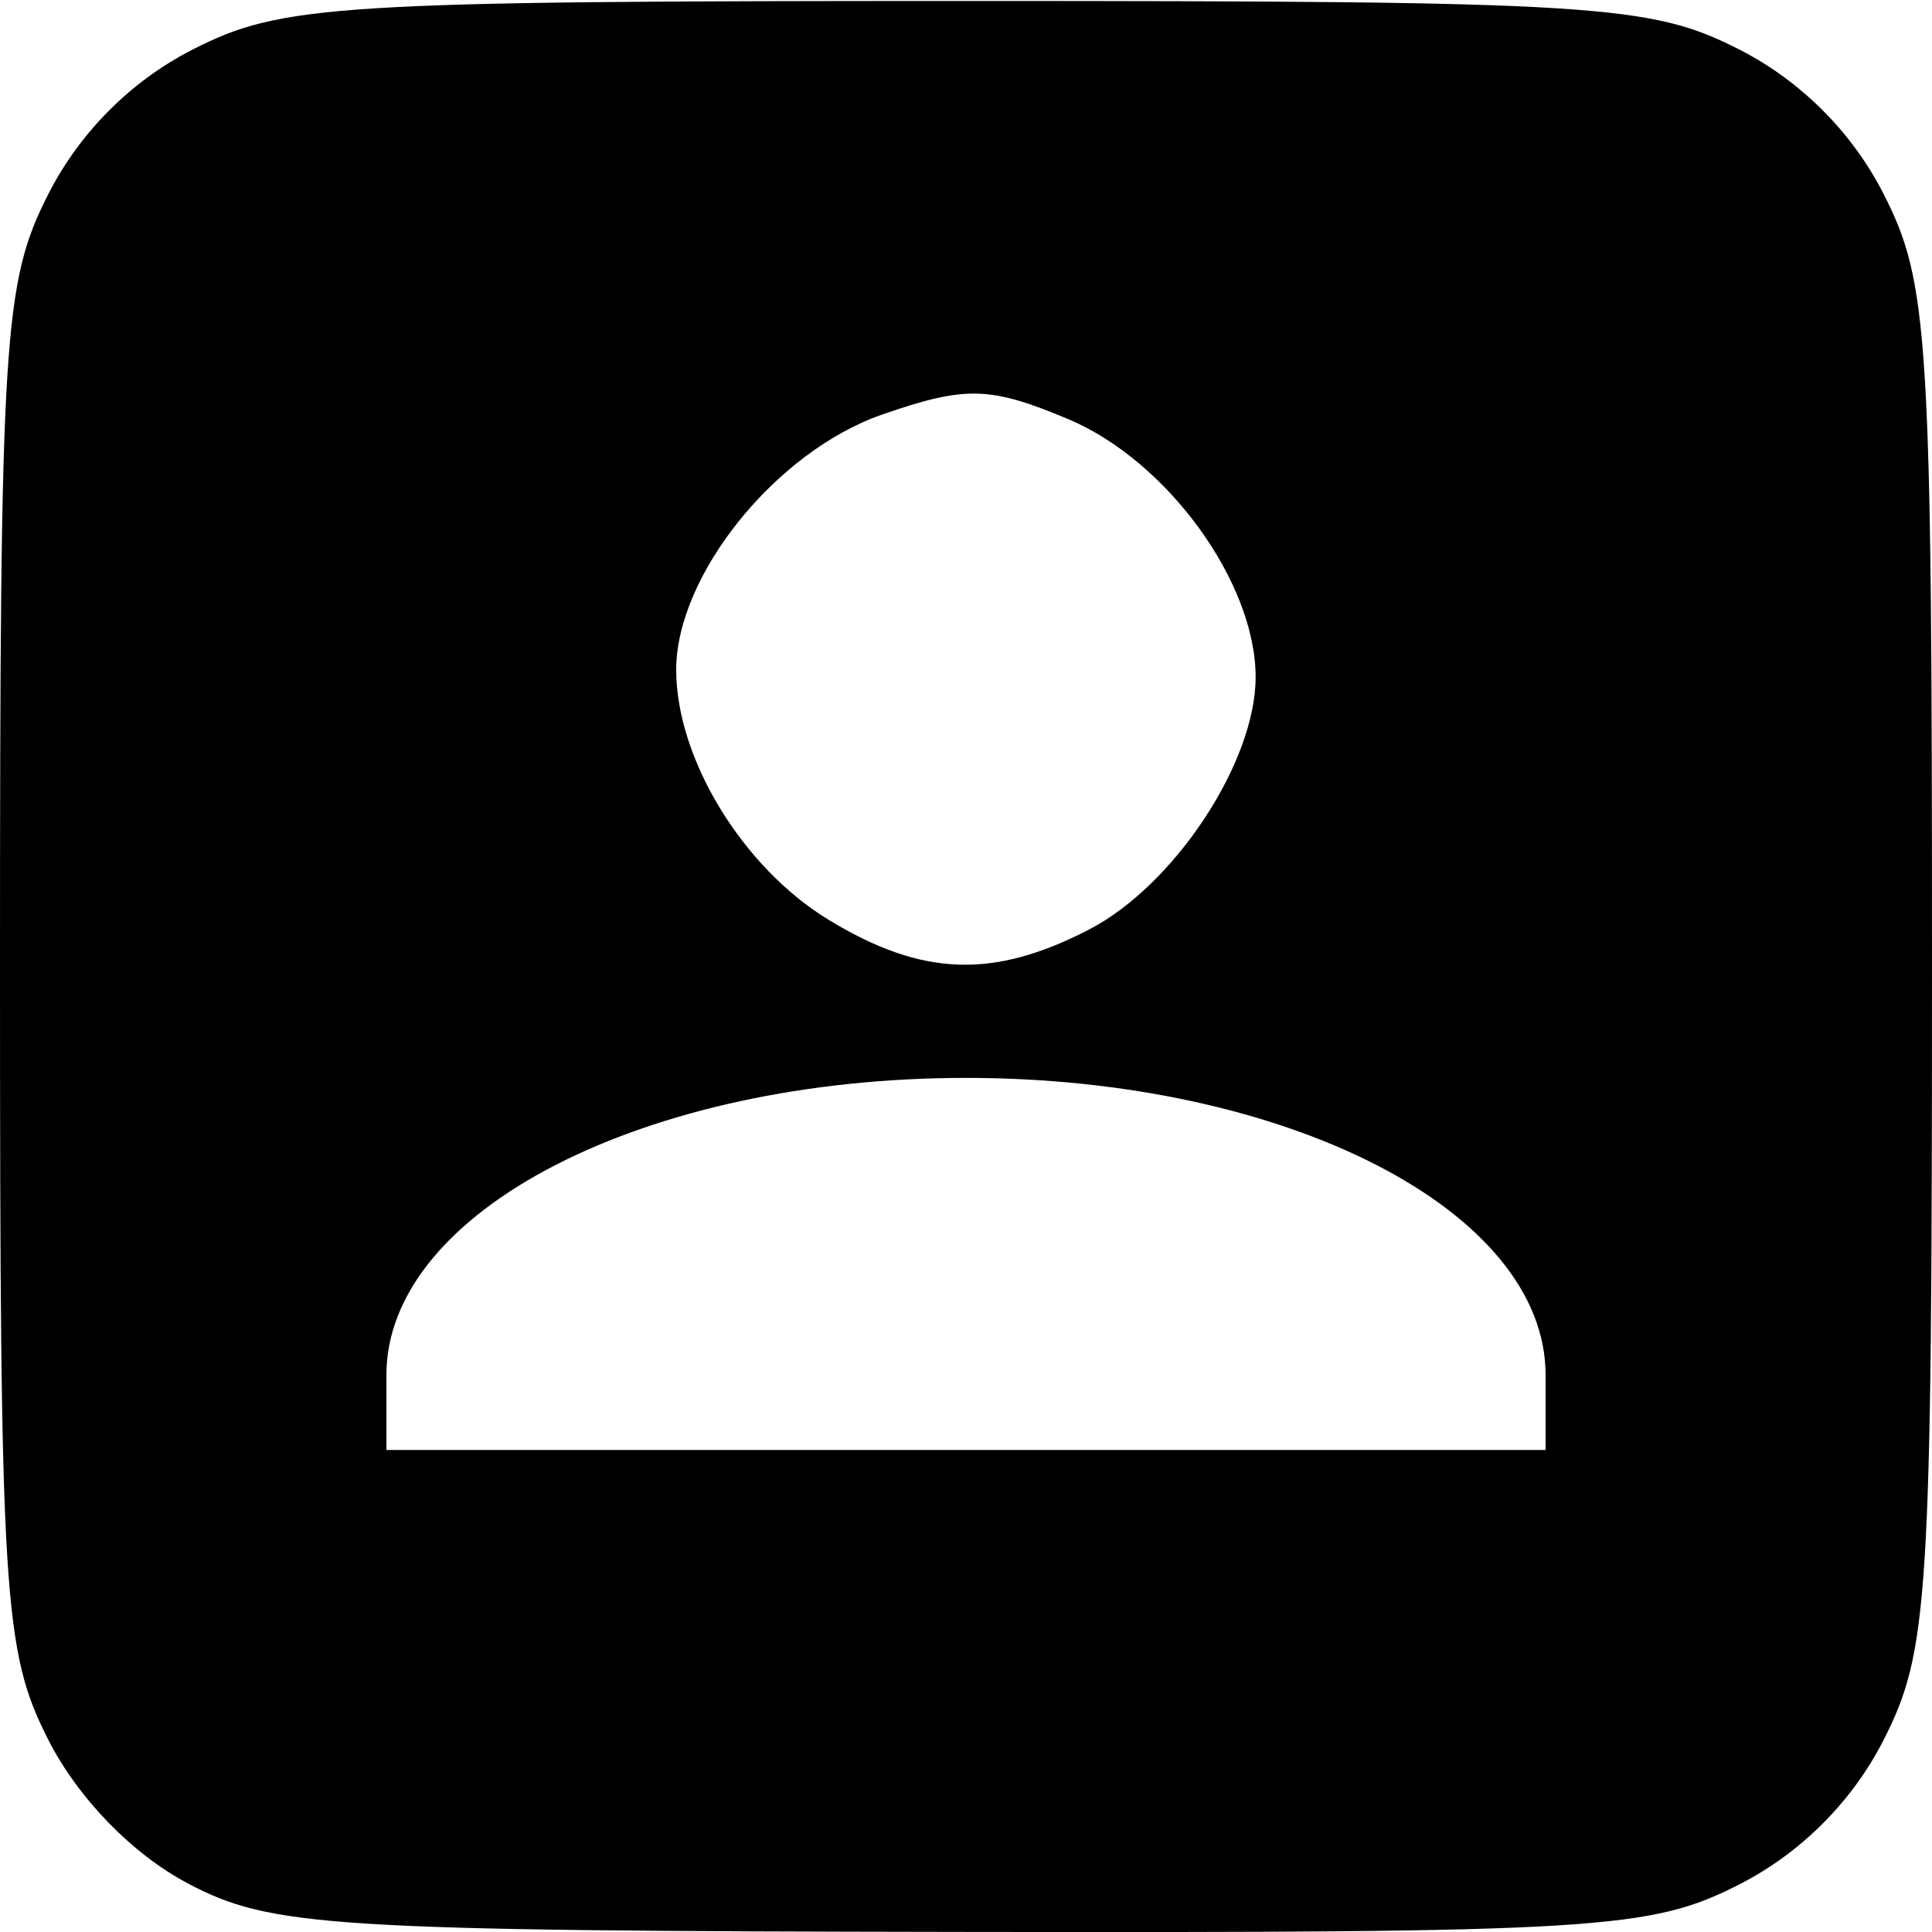
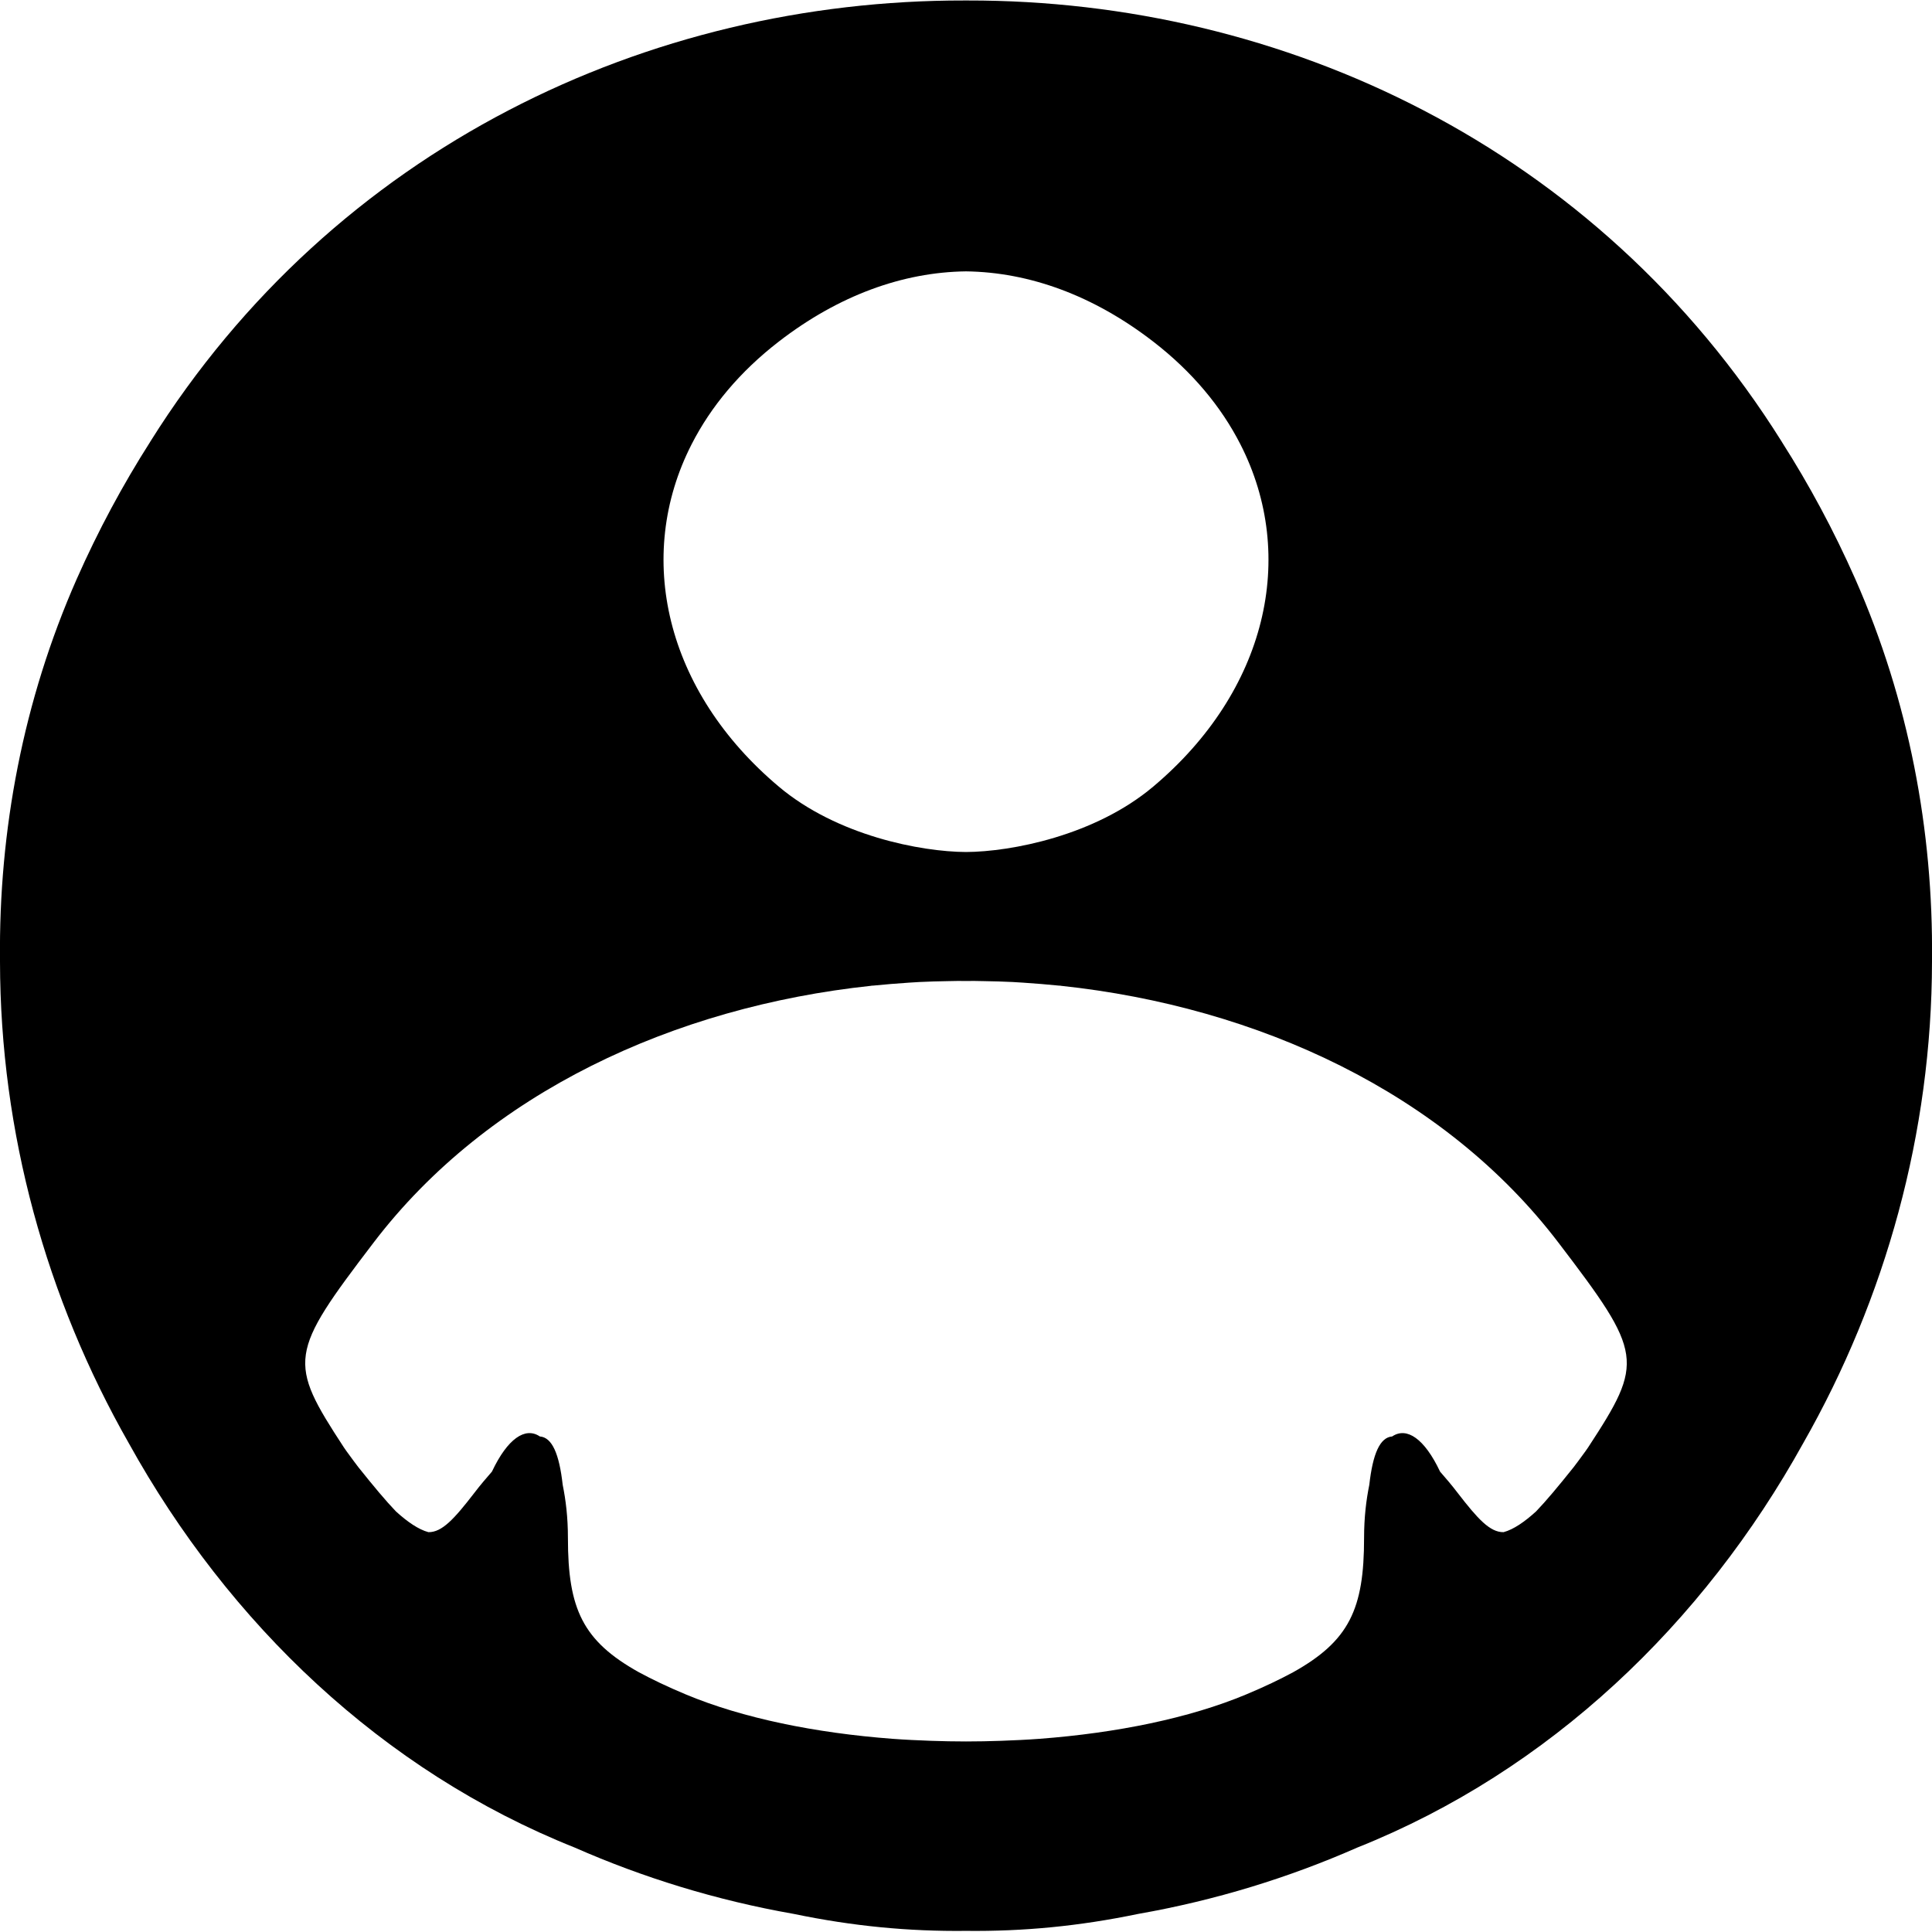
<svg xmlns="http://www.w3.org/2000/svg" width="24" height="24" viewBox="0 0 24 24">
-   <path fill="black" d="M 2.328,23.393 C 1.643,23.031 0.972,22.341 0.603,21.618 0.041,20.516 0,19.859 0,12.012 0,4.161 0.041,3.507 0.604,2.404 0.993,1.642 1.63,1.004 2.392,0.616 3.496,0.053 4.149,0.012 12,0.012 c 7.851,0 8.504,0.041 9.608,0.604 0.762,0.389 1.399,1.026 1.788,1.788 C 23.959,3.507 24,4.161 24,12.012 c 0,7.851 -0.041,8.504 -0.604,9.608 -0.389,0.762 -1.026,1.399 -1.788,1.788 -1.106,0.564 -1.742,0.603 -9.671,0.591 -7.856,-0.012 -8.57,-0.057 -9.609,-0.605 z M 19.2,17.082 c 0,-2.043 -3.215,-3.692 -7.2,-3.692 C 8.015,13.39 4.8,15.039 4.8,17.082 v 0.93 h 7.2 7.2 z m -5.672,-5.535 c 1.06,-0.548 2.07,-2.078 2.07,-3.135 0,-1.178 -1.098,-2.689 -2.329,-3.206 -0.973,-0.408 -1.273,-0.416 -2.309,-0.057 -1.319,0.457 -2.56,1.995 -2.56,3.172 0,1.101 0.823,2.453 1.89,3.103 1.16,0.707 2.044,0.741 3.239,0.123 z" />
+   <path fill="black" d="M 11.977 0.006 C 8.063 0.001 4.16 1.827 1.867 5.486 C 1.866 5.488 1.866 5.489 1.865 5.49 C 1.527 6.02 1.221 6.587 0.953 7.193 C 0.287 8.703 -0.016 10.317 0 11.922 C 3.8964042e-05 11.926 -4.2725356e-05 11.93 0 11.934 C 7.7663428e-07 11.938 -5.9616601e-06 11.943 0 11.947 C 0.003 14.07 0.575 16.129 1.6 17.928 C 2.841 20.168 4.752 21.999 7.139 22.951 C 7.989 23.325 8.898 23.606 9.859 23.775 C 10.596 23.928 11.287 23.994 12 23.986 C 12.713 23.994 13.404 23.928 14.141 23.775 C 15.102 23.606 16.011 23.325 16.861 22.951 C 19.248 21.999 21.159 20.168 22.4 17.928 C 23.425 16.129 23.997 14.07 24 11.947 C 24 11.943 24 11.938 24 11.934 C 24 11.93 24 11.926 24 11.922 C 24.016 10.317 23.713 8.703 23.047 7.193 C 22.779 6.587 22.473 6.02 22.135 5.49 C 22.134 5.489 22.134 5.488 22.133 5.486 C 19.84 1.827 15.937 0.001 12.023 0.006 C 12.016 0.006 12.008 0.006 12 0.006 C 11.992 0.006 11.984 0.006 11.977 0.006 z M 12 3.371 C 12.788 3.381 13.584 3.671 14.324 4.242 C 14.81 4.617 15.17 5.052 15.408 5.518 C 16.122 6.914 15.733 8.588 14.324 9.773 C 13.6 10.382 12.56 10.581 12 10.584 C 11.44 10.581 10.4 10.382 9.676 9.773 C 8.267 8.588 7.878 6.914 8.592 5.518 C 8.83 5.052 9.19 4.617 9.676 4.242 C 10.416 3.671 11.212 3.381 12 3.371 z M 12 12.186 C 12.075 12.185 12.151 12.186 12.227 12.188 C 12.345 12.19 12.464 12.193 12.582 12.199 C 12.625 12.201 12.668 12.204 12.711 12.207 C 12.861 12.217 13.009 12.229 13.158 12.244 C 13.161 12.244 13.165 12.244 13.168 12.244 C 13.172 12.245 13.176 12.246 13.18 12.246 C 15.626 12.507 17.939 13.573 19.359 15.436 C 20.413 16.817 20.426 16.913 19.729 17.979 C 19.687 18.042 19.648 18.09 19.607 18.148 C 19.586 18.176 19.571 18.196 19.549 18.225 C 19.357 18.465 19.208 18.644 19.082 18.775 C 18.938 18.906 18.801 19 18.678 19.033 C 18.509 19.036 18.356 18.867 18.109 18.547 C 18.03 18.443 17.959 18.362 17.889 18.281 C 17.694 17.868 17.475 17.725 17.297 17.842 C 17.296 17.842 17.296 17.843 17.295 17.844 C 17.141 17.855 17.053 18.062 17.01 18.445 C 16.972 18.632 16.945 18.846 16.945 19.107 C 16.945 19.987 16.761 20.384 16.064 20.773 C 15.897 20.863 15.712 20.952 15.48 21.049 C 14.775 21.344 13.868 21.528 12.914 21.6 C 12.755 21.612 12.595 21.619 12.434 21.625 C 12.29 21.63 12.145 21.633 12 21.633 C 11.855 21.633 11.71 21.63 11.566 21.625 C 11.405 21.619 11.245 21.612 11.086 21.6 C 10.132 21.528 9.225 21.344 8.52 21.049 C 8.288 20.952 8.103 20.863 7.936 20.773 C 7.239 20.384 7.055 19.987 7.055 19.107 C 7.055 18.846 7.028 18.632 6.99 18.445 C 6.947 18.062 6.859 17.855 6.705 17.844 C 6.704 17.844 6.704 17.842 6.703 17.842 C 6.525 17.725 6.306 17.868 6.111 18.281 C 6.041 18.362 5.97 18.443 5.891 18.547 C 5.644 18.867 5.491 19.036 5.322 19.033 C 5.199 19 5.062 18.906 4.918 18.775 C 4.792 18.644 4.643 18.465 4.451 18.225 C 4.429 18.196 4.414 18.176 4.393 18.148 C 4.352 18.09 4.313 18.042 4.271 17.979 C 3.574 16.913 3.587 16.817 4.641 15.436 C 6.061 13.573 8.374 12.507 10.82 12.246 C 10.824 12.246 10.828 12.245 10.832 12.244 C 10.835 12.244 10.839 12.244 10.842 12.244 C 10.991 12.229 11.139 12.217 11.289 12.207 C 11.332 12.204 11.375 12.201 11.418 12.199 C 11.536 12.193 11.655 12.19 11.773 12.188 C 11.849 12.186 11.925 12.185 12 12.186 z" />
</svg>
